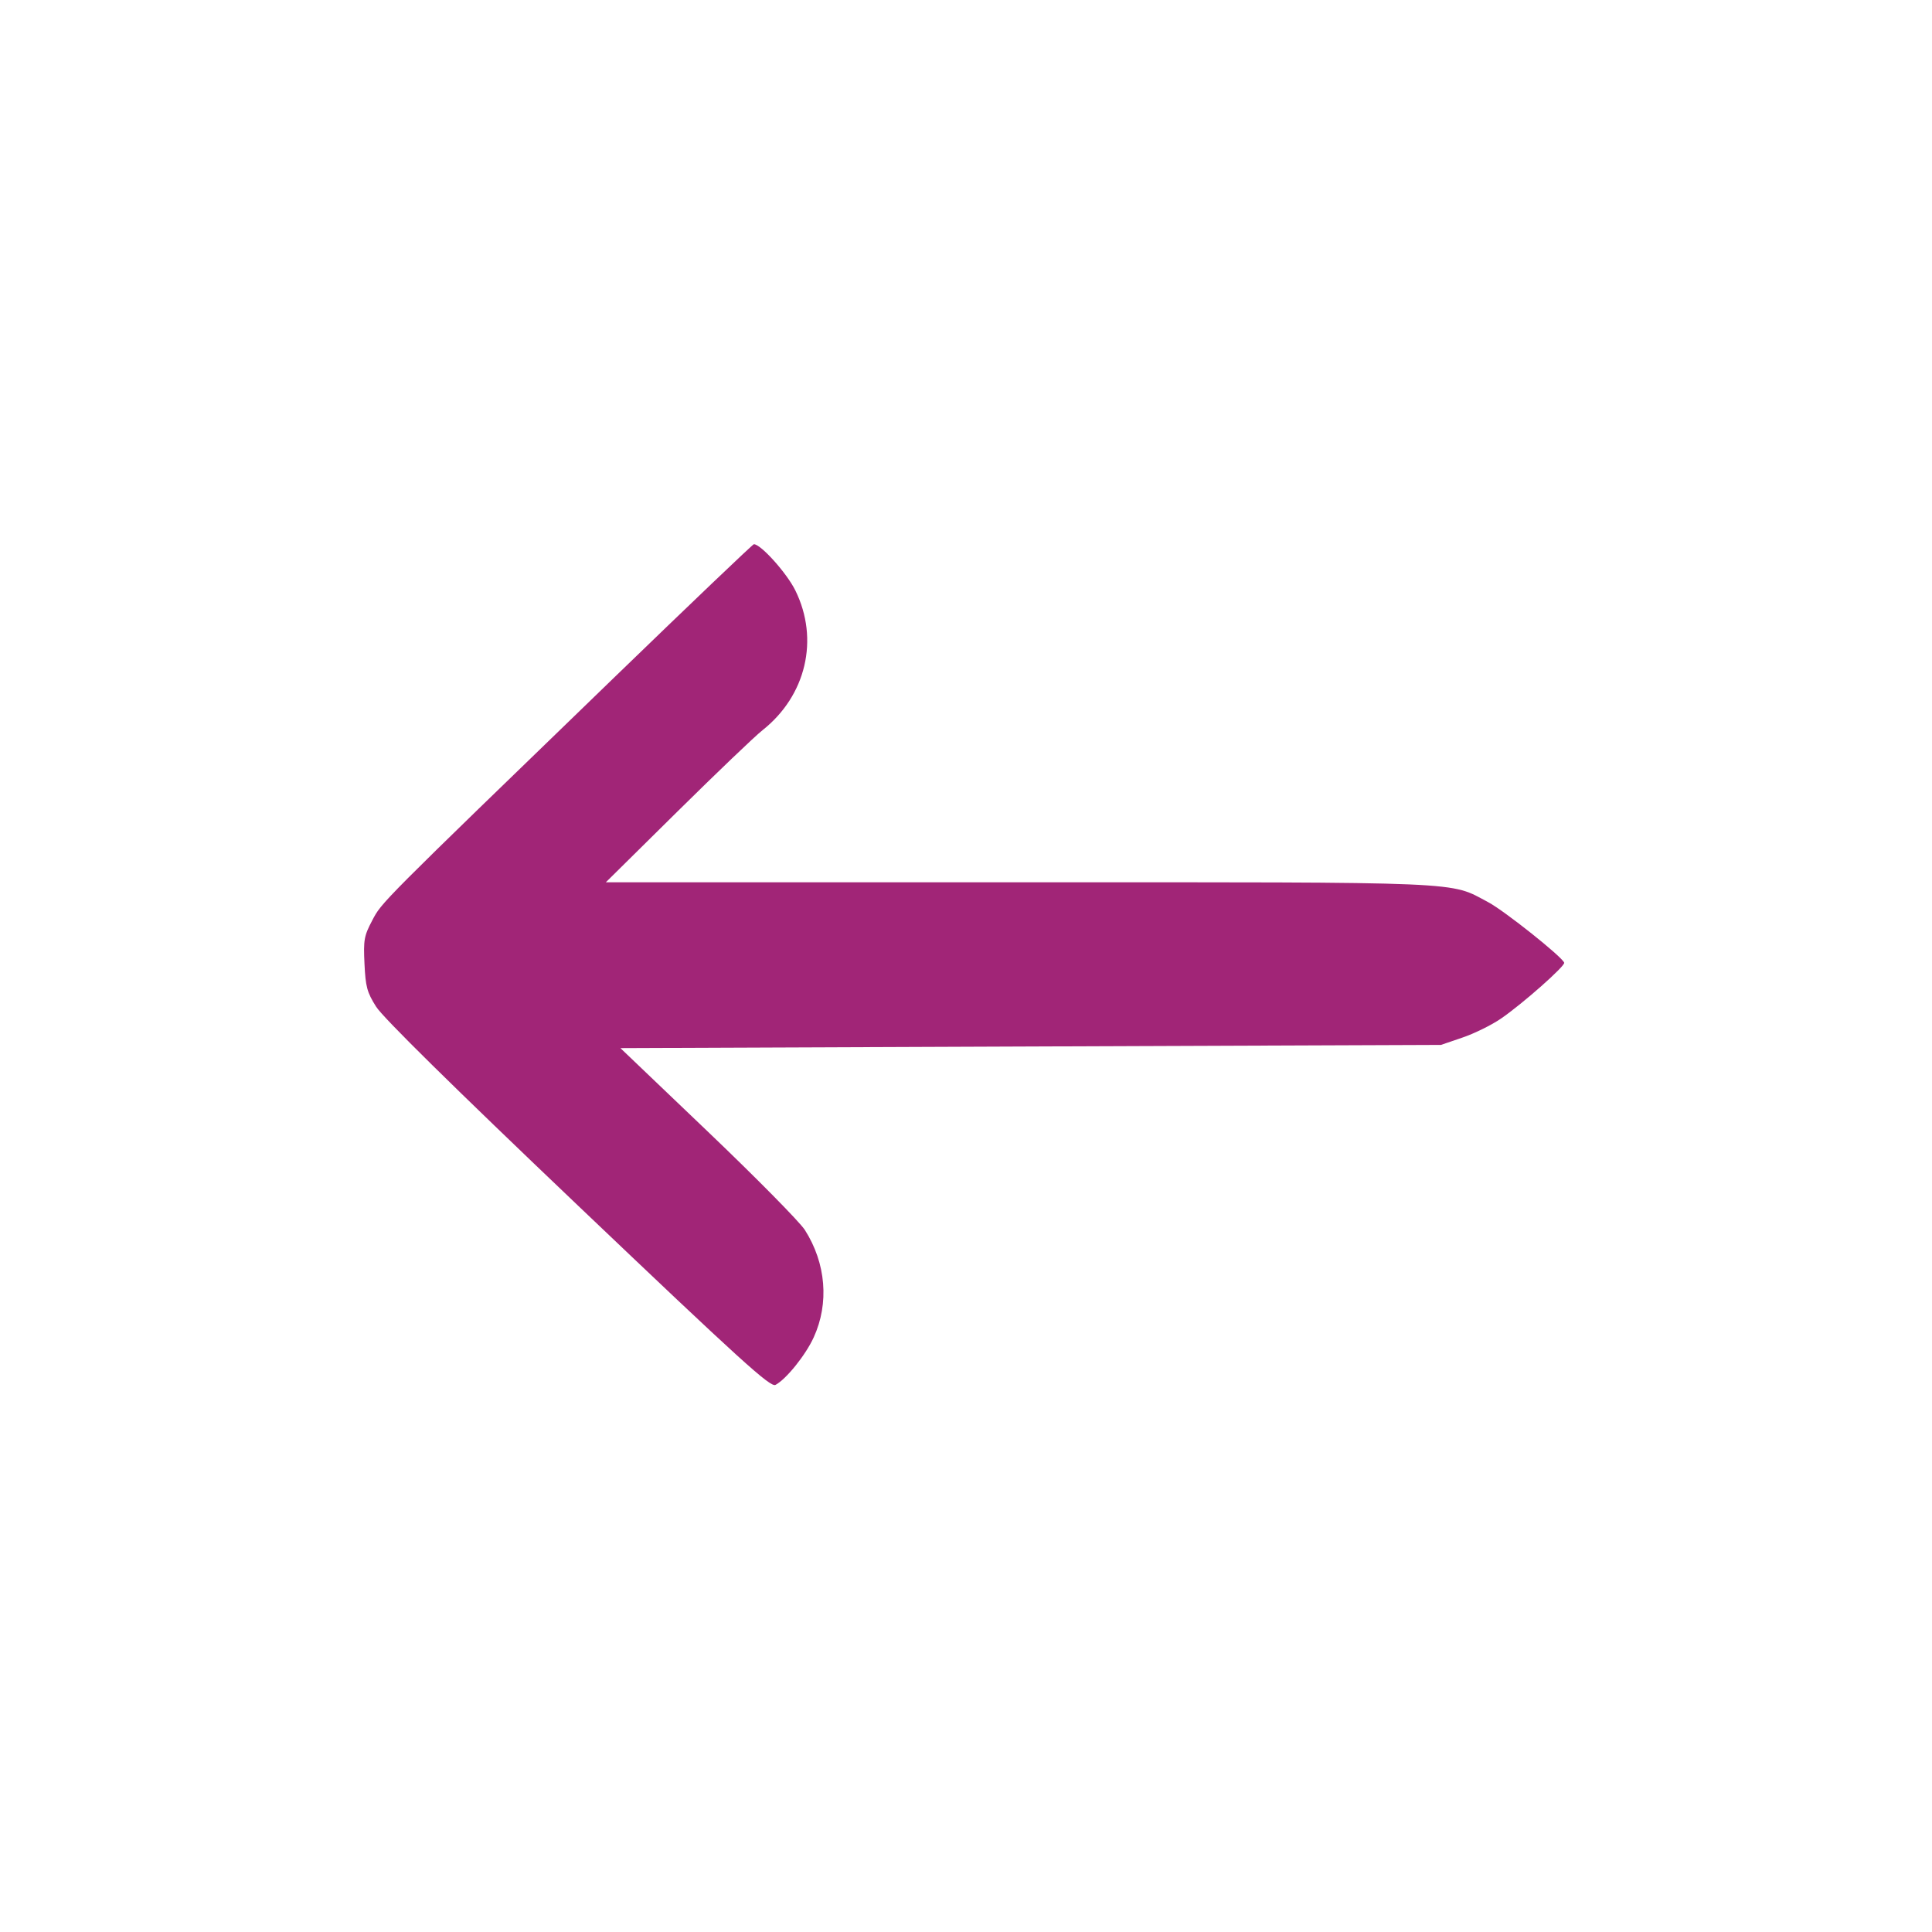
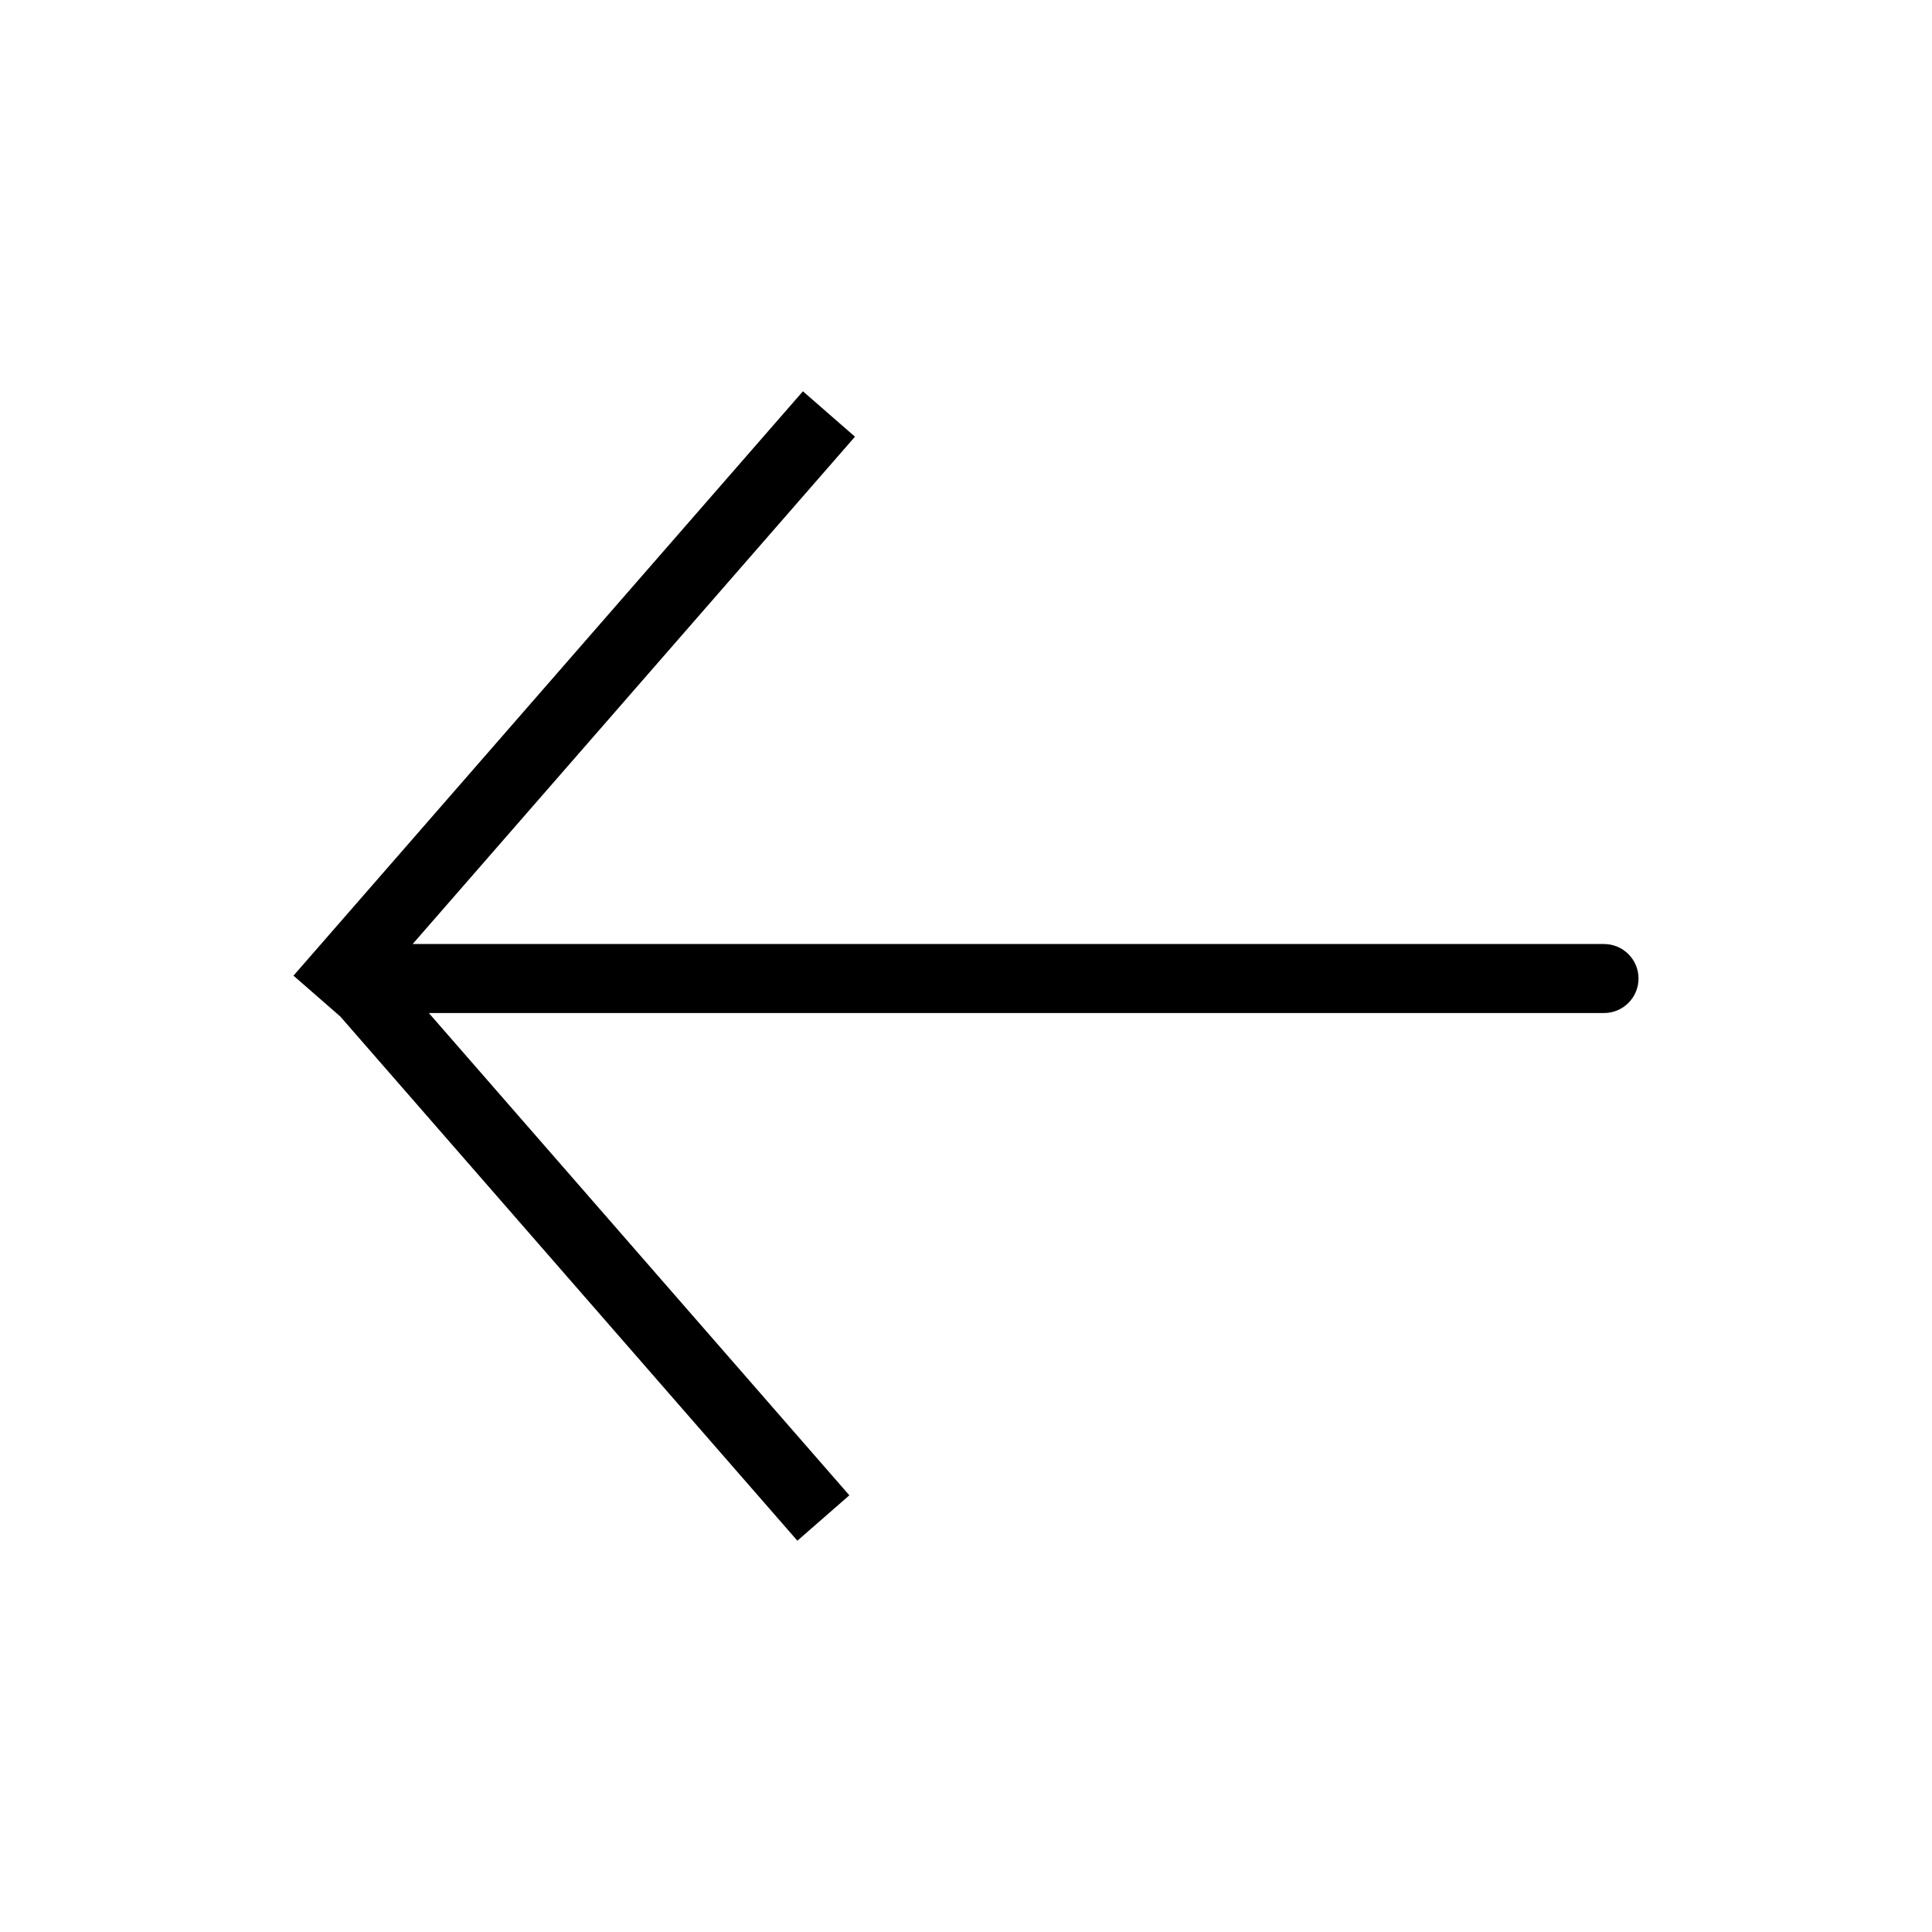
- <svg xmlns="http://www.w3.org/2000/svg" width="32" height="32">
-   <path d="M10.187 11.208c-3.932 3.804-3.86 3.732-4.021 4.036-.136.258-.148.323-.129.72.018.38.042.471.192.709.113.18 1.266 1.316 3.345 3.296 2.708 2.579 3.187 3.014 3.271 2.969.178-.095.499-.494.633-.788.258-.564.204-1.227-.147-1.778-.085-.133-.807-.865-1.605-1.627l-1.45-1.385 6.795-.027 6.796-.026.354-.121c.196-.066.484-.208.64-.315.352-.241 1.068-.873 1.047-.926-.04-.103-.989-.858-1.257-1.001-.654-.347-.264-.331-7.788-.331h-6.828l1.183-1.169c.65-.642 1.285-1.25 1.411-1.349.723-.572.943-1.506.545-2.314-.141-.288-.574-.77-.688-.767-.018.001-1.053.988-2.299 2.194" fill="#A12577" fill-rule="evenodd" />
+ <svg xmlns="http://www.w3.org/2000/svg" viewBox="0 0 32 32">
+   <path fill-rule="evenodd" clip-rule="evenodd" d="M26.568 15.636L6.835 15.636L14.161 7.233L13.299 6.481L4.861 16.16L5.636 16.836L13.207 25.519L14.068 24.767L7.103 16.779L26.568 16.779C26.883 16.779 27.139 16.523 27.139 16.207C27.139 15.892 26.883 15.636 26.568 15.636Z" />
</svg>
